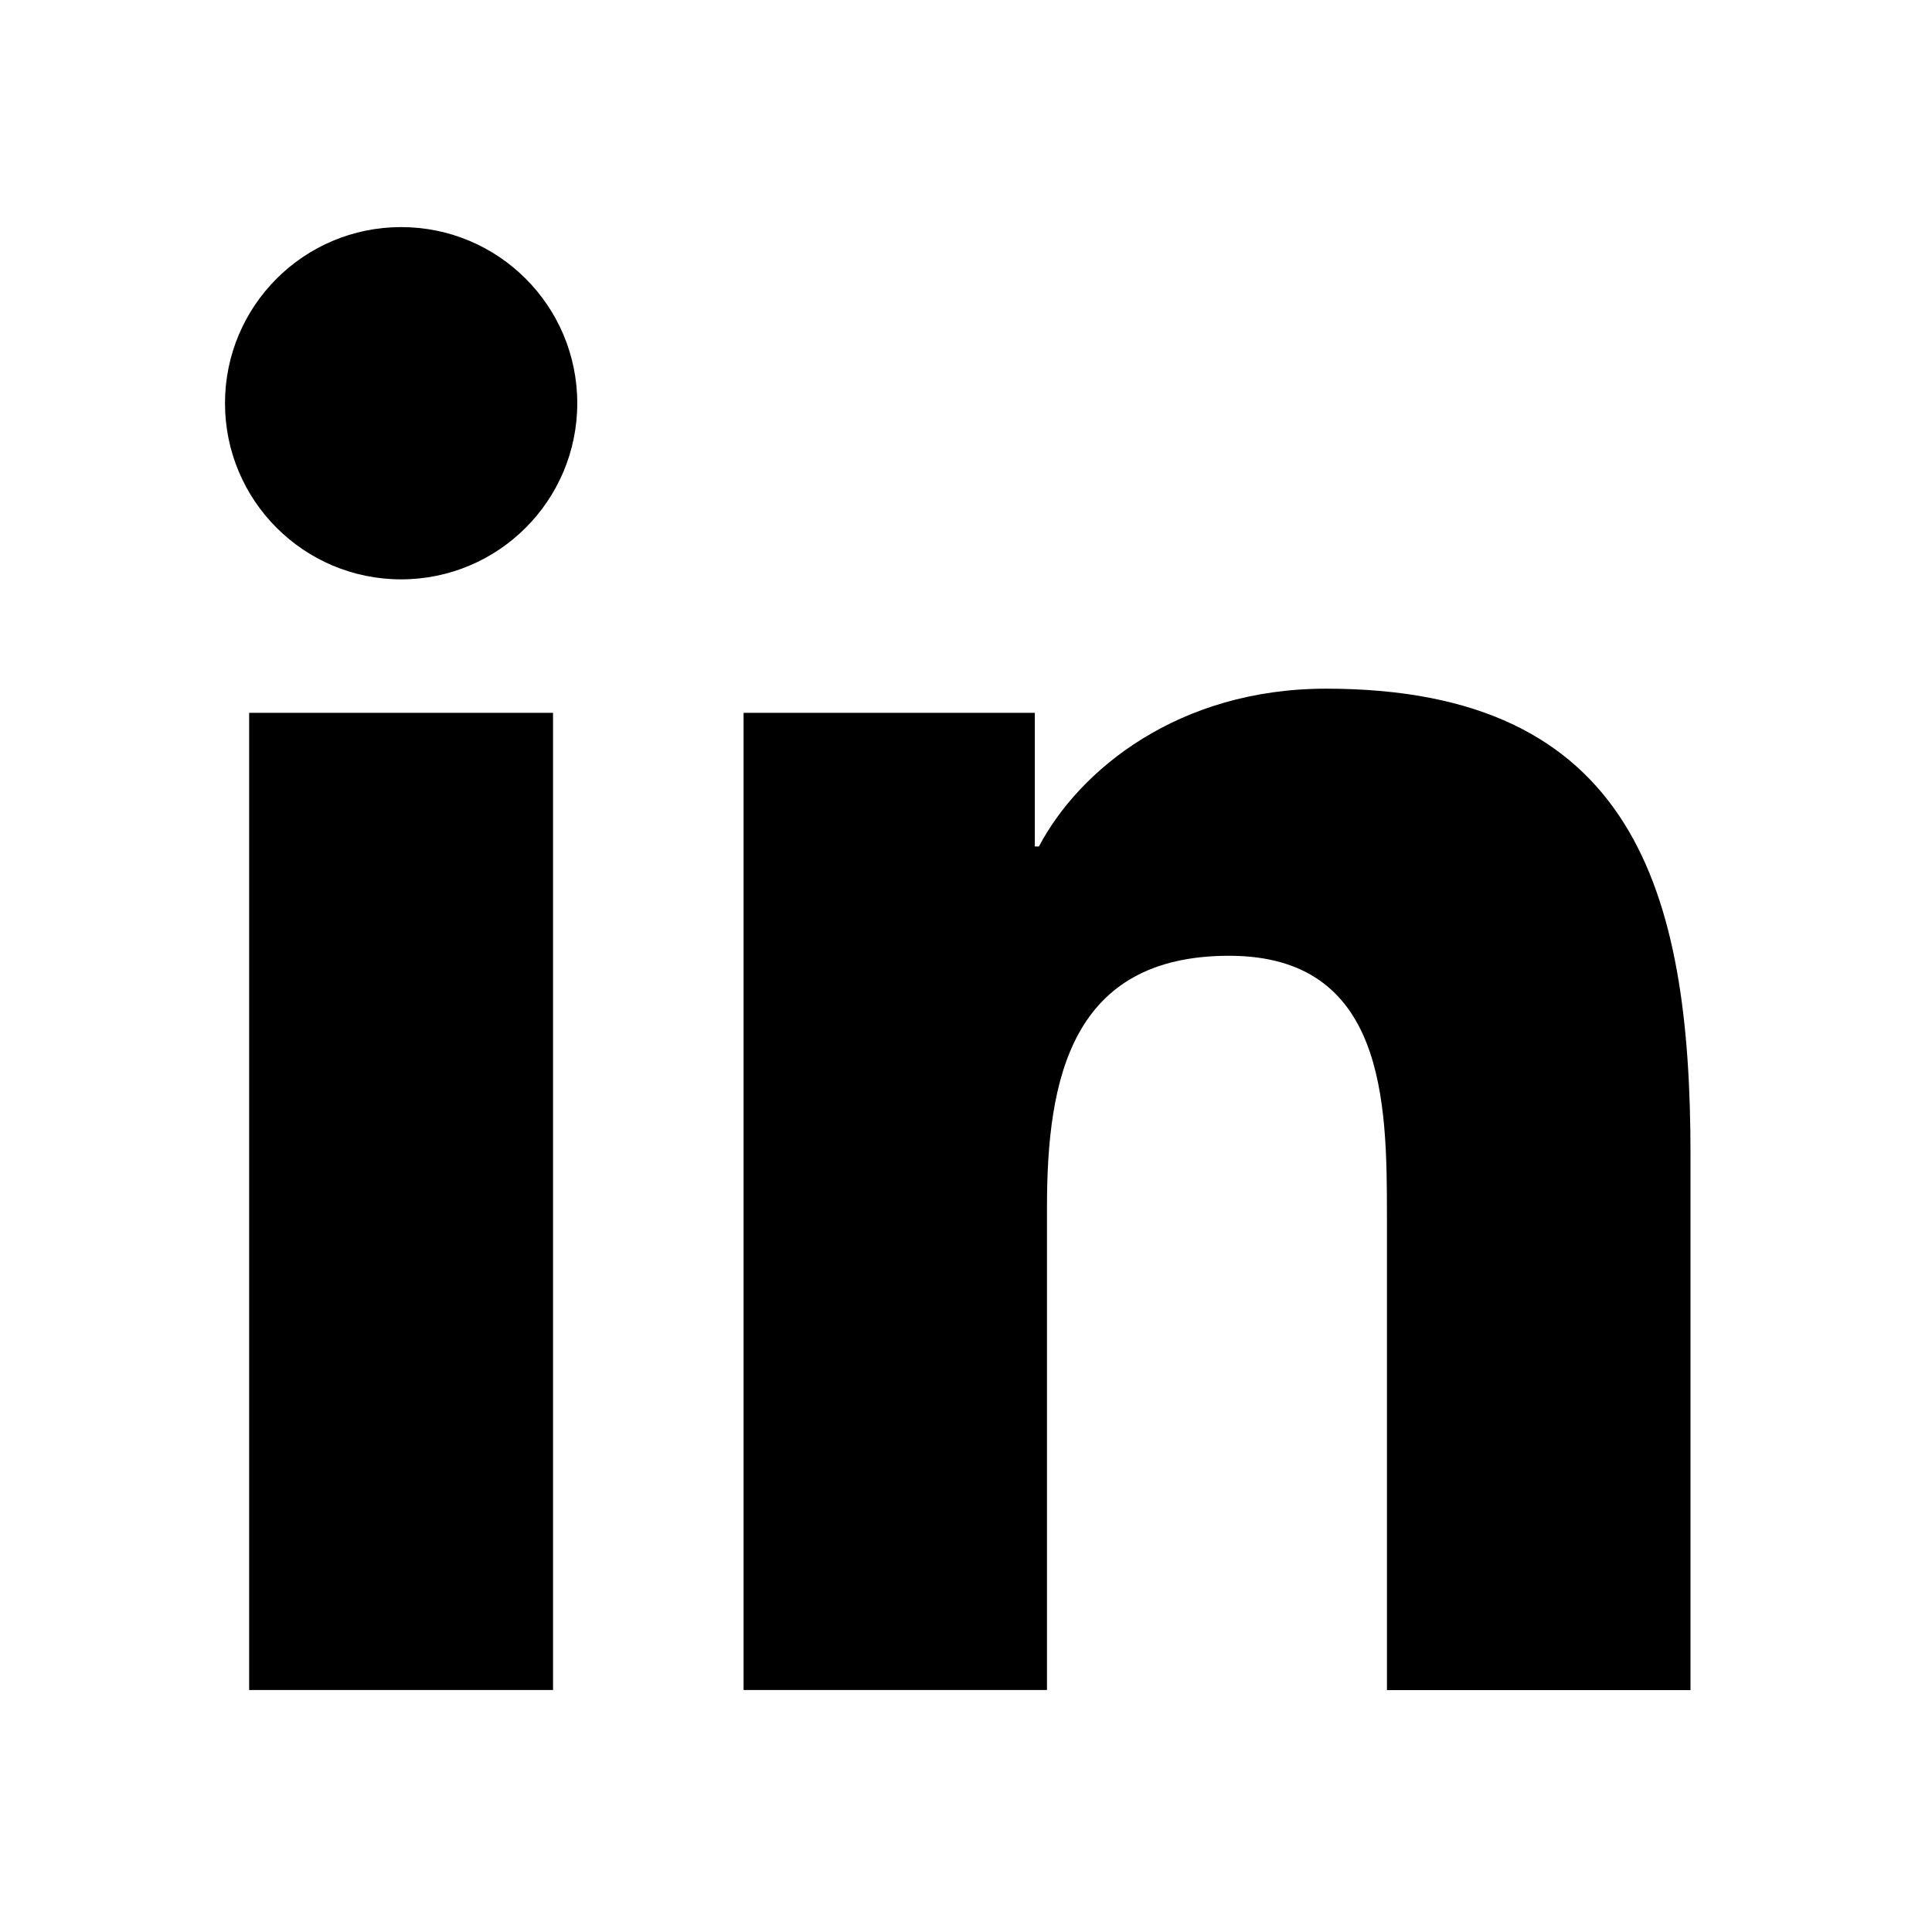
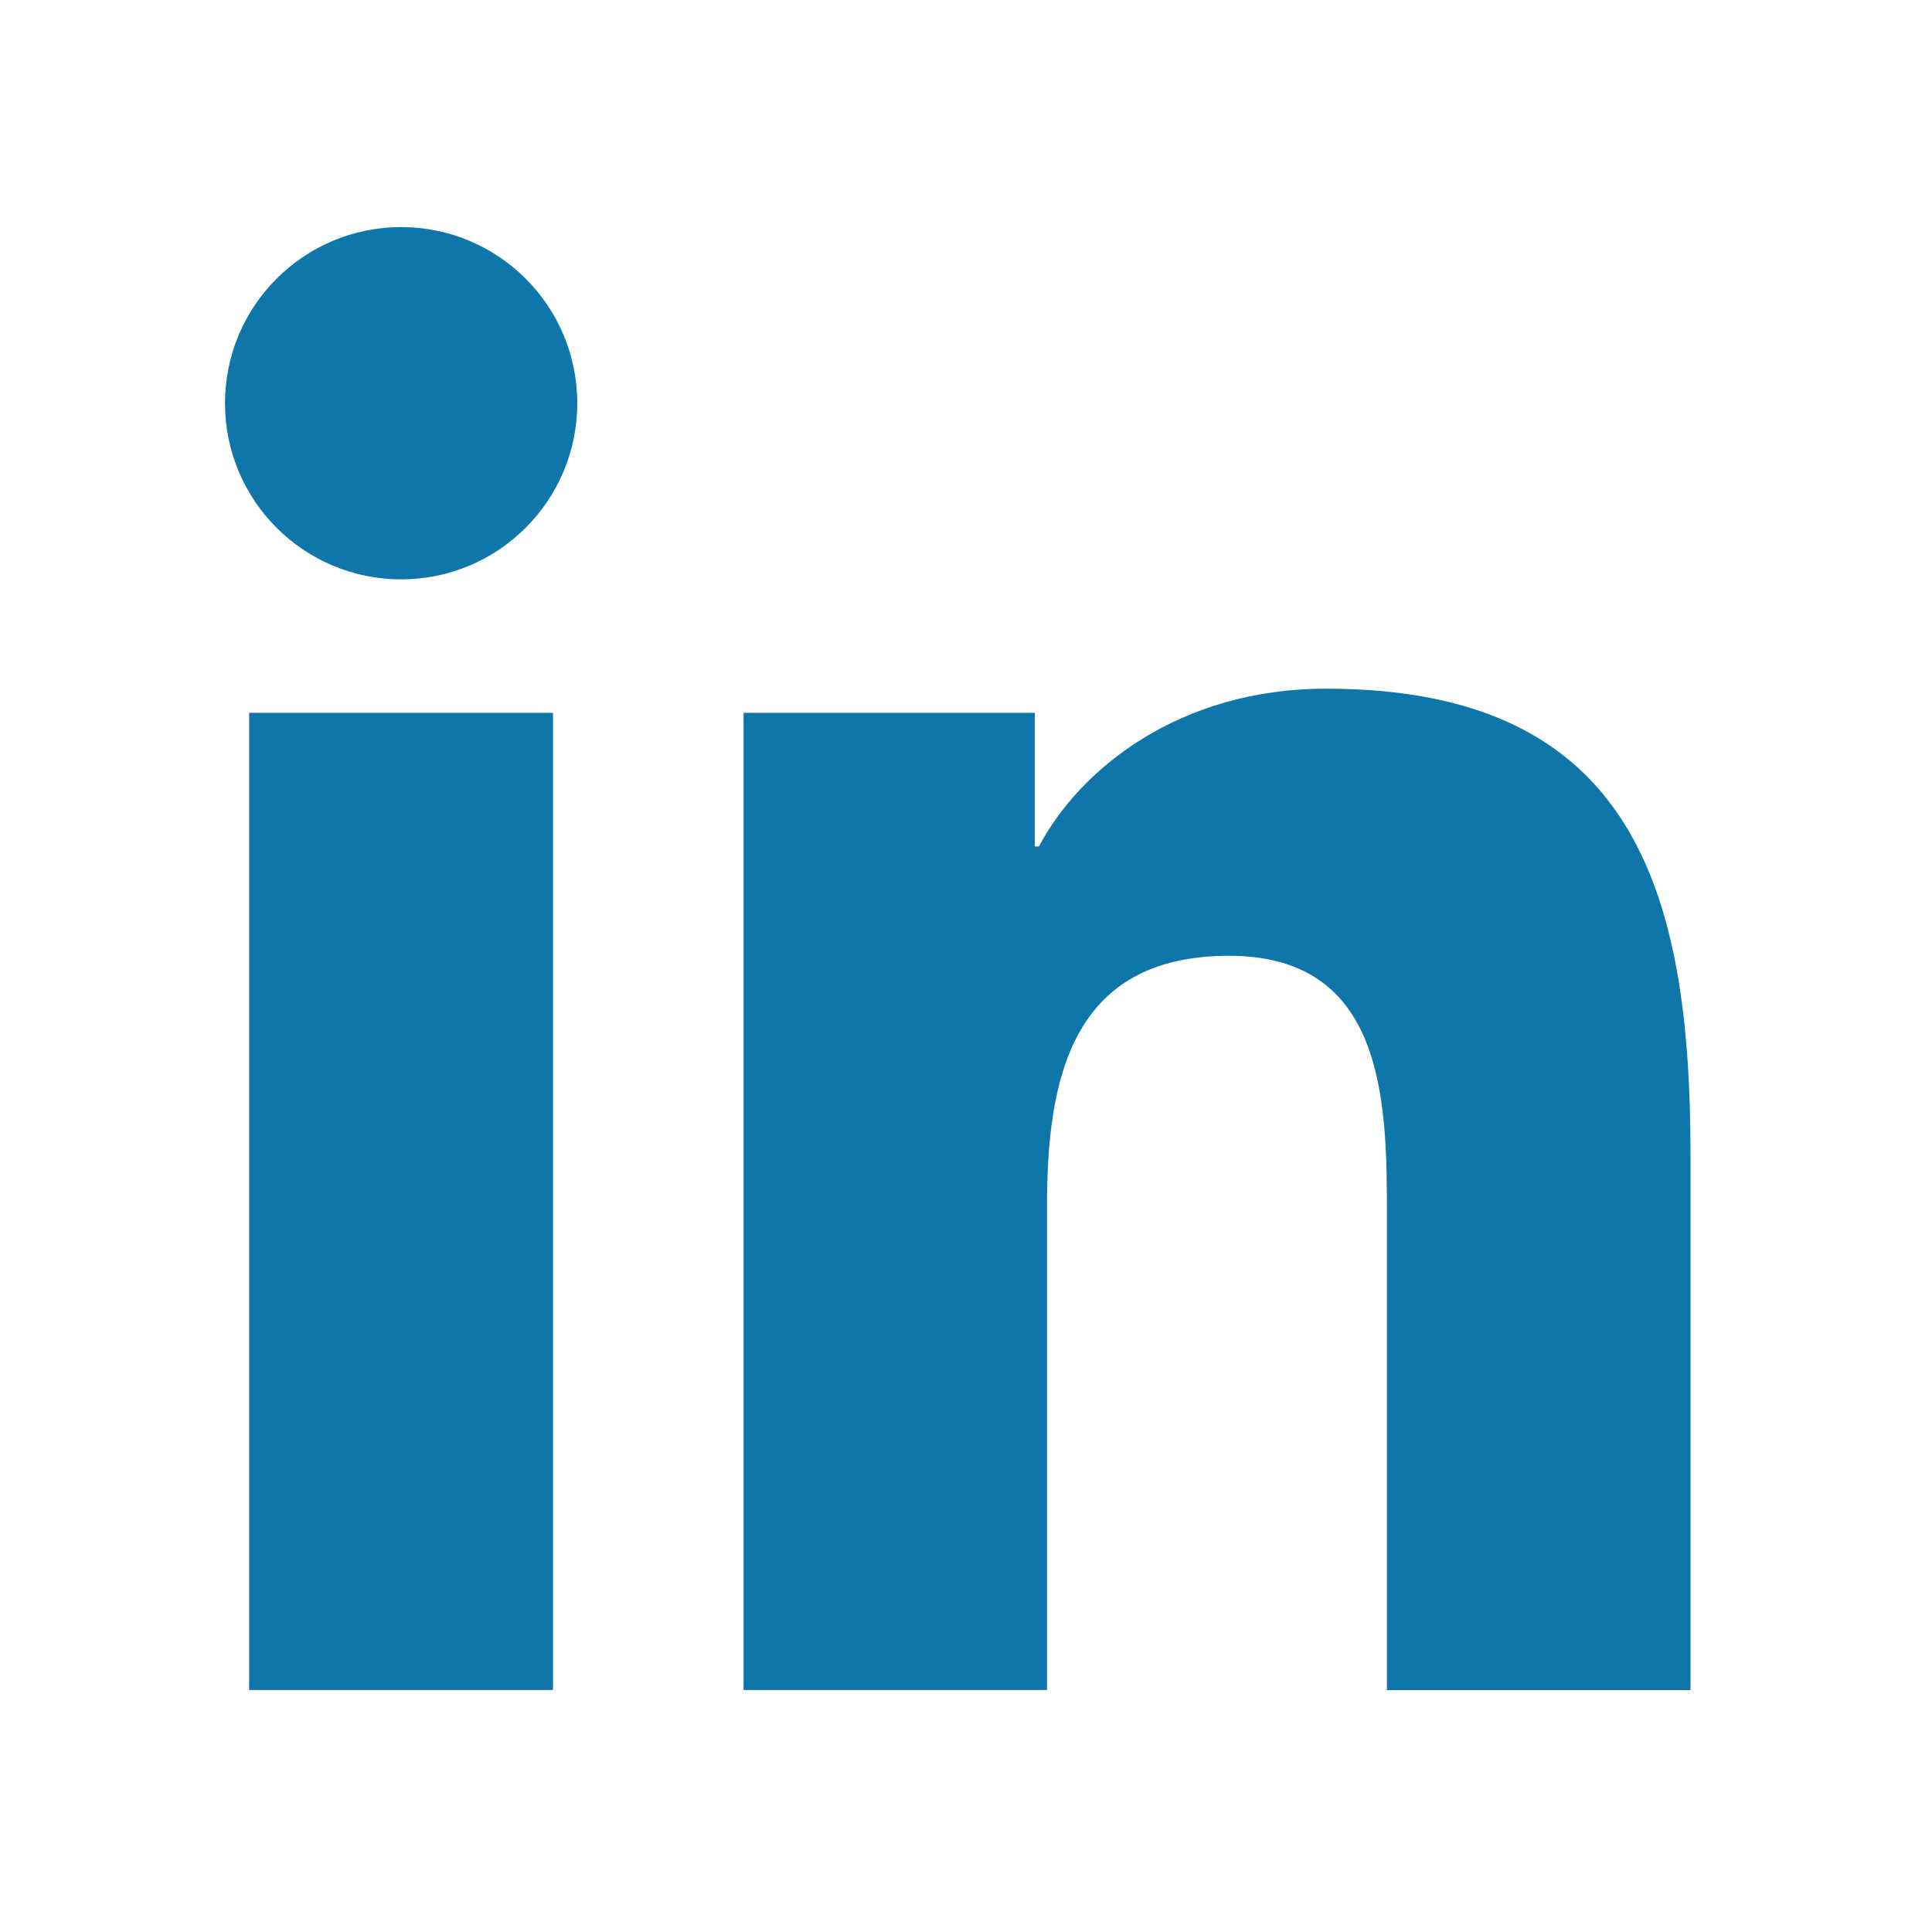
- <svg xmlns="http://www.w3.org/2000/svg" width="24" height="24" viewBox="0 0 24 24">
+ <svg xmlns="http://www.w3.org/2000/svg" fill="#0e76a8" width="24" height="24" viewBox="0 0 24 24">
  <circle cx="4.983" cy="5.009" r="2.188" />
  <path d="M9.237 8.855v12.139h3.769v-6.003c0-1.584.298-3.118 2.262-3.118 1.937 0 1.961 1.811 1.961 3.218v5.904H21v-6.657c0-3.27-.704-5.783-4.526-5.783-1.835 0-3.065 1.007-3.568 1.96h-.051v-1.66H9.237zm-6.142 0H6.87v12.139H3.095z" />
</svg>
